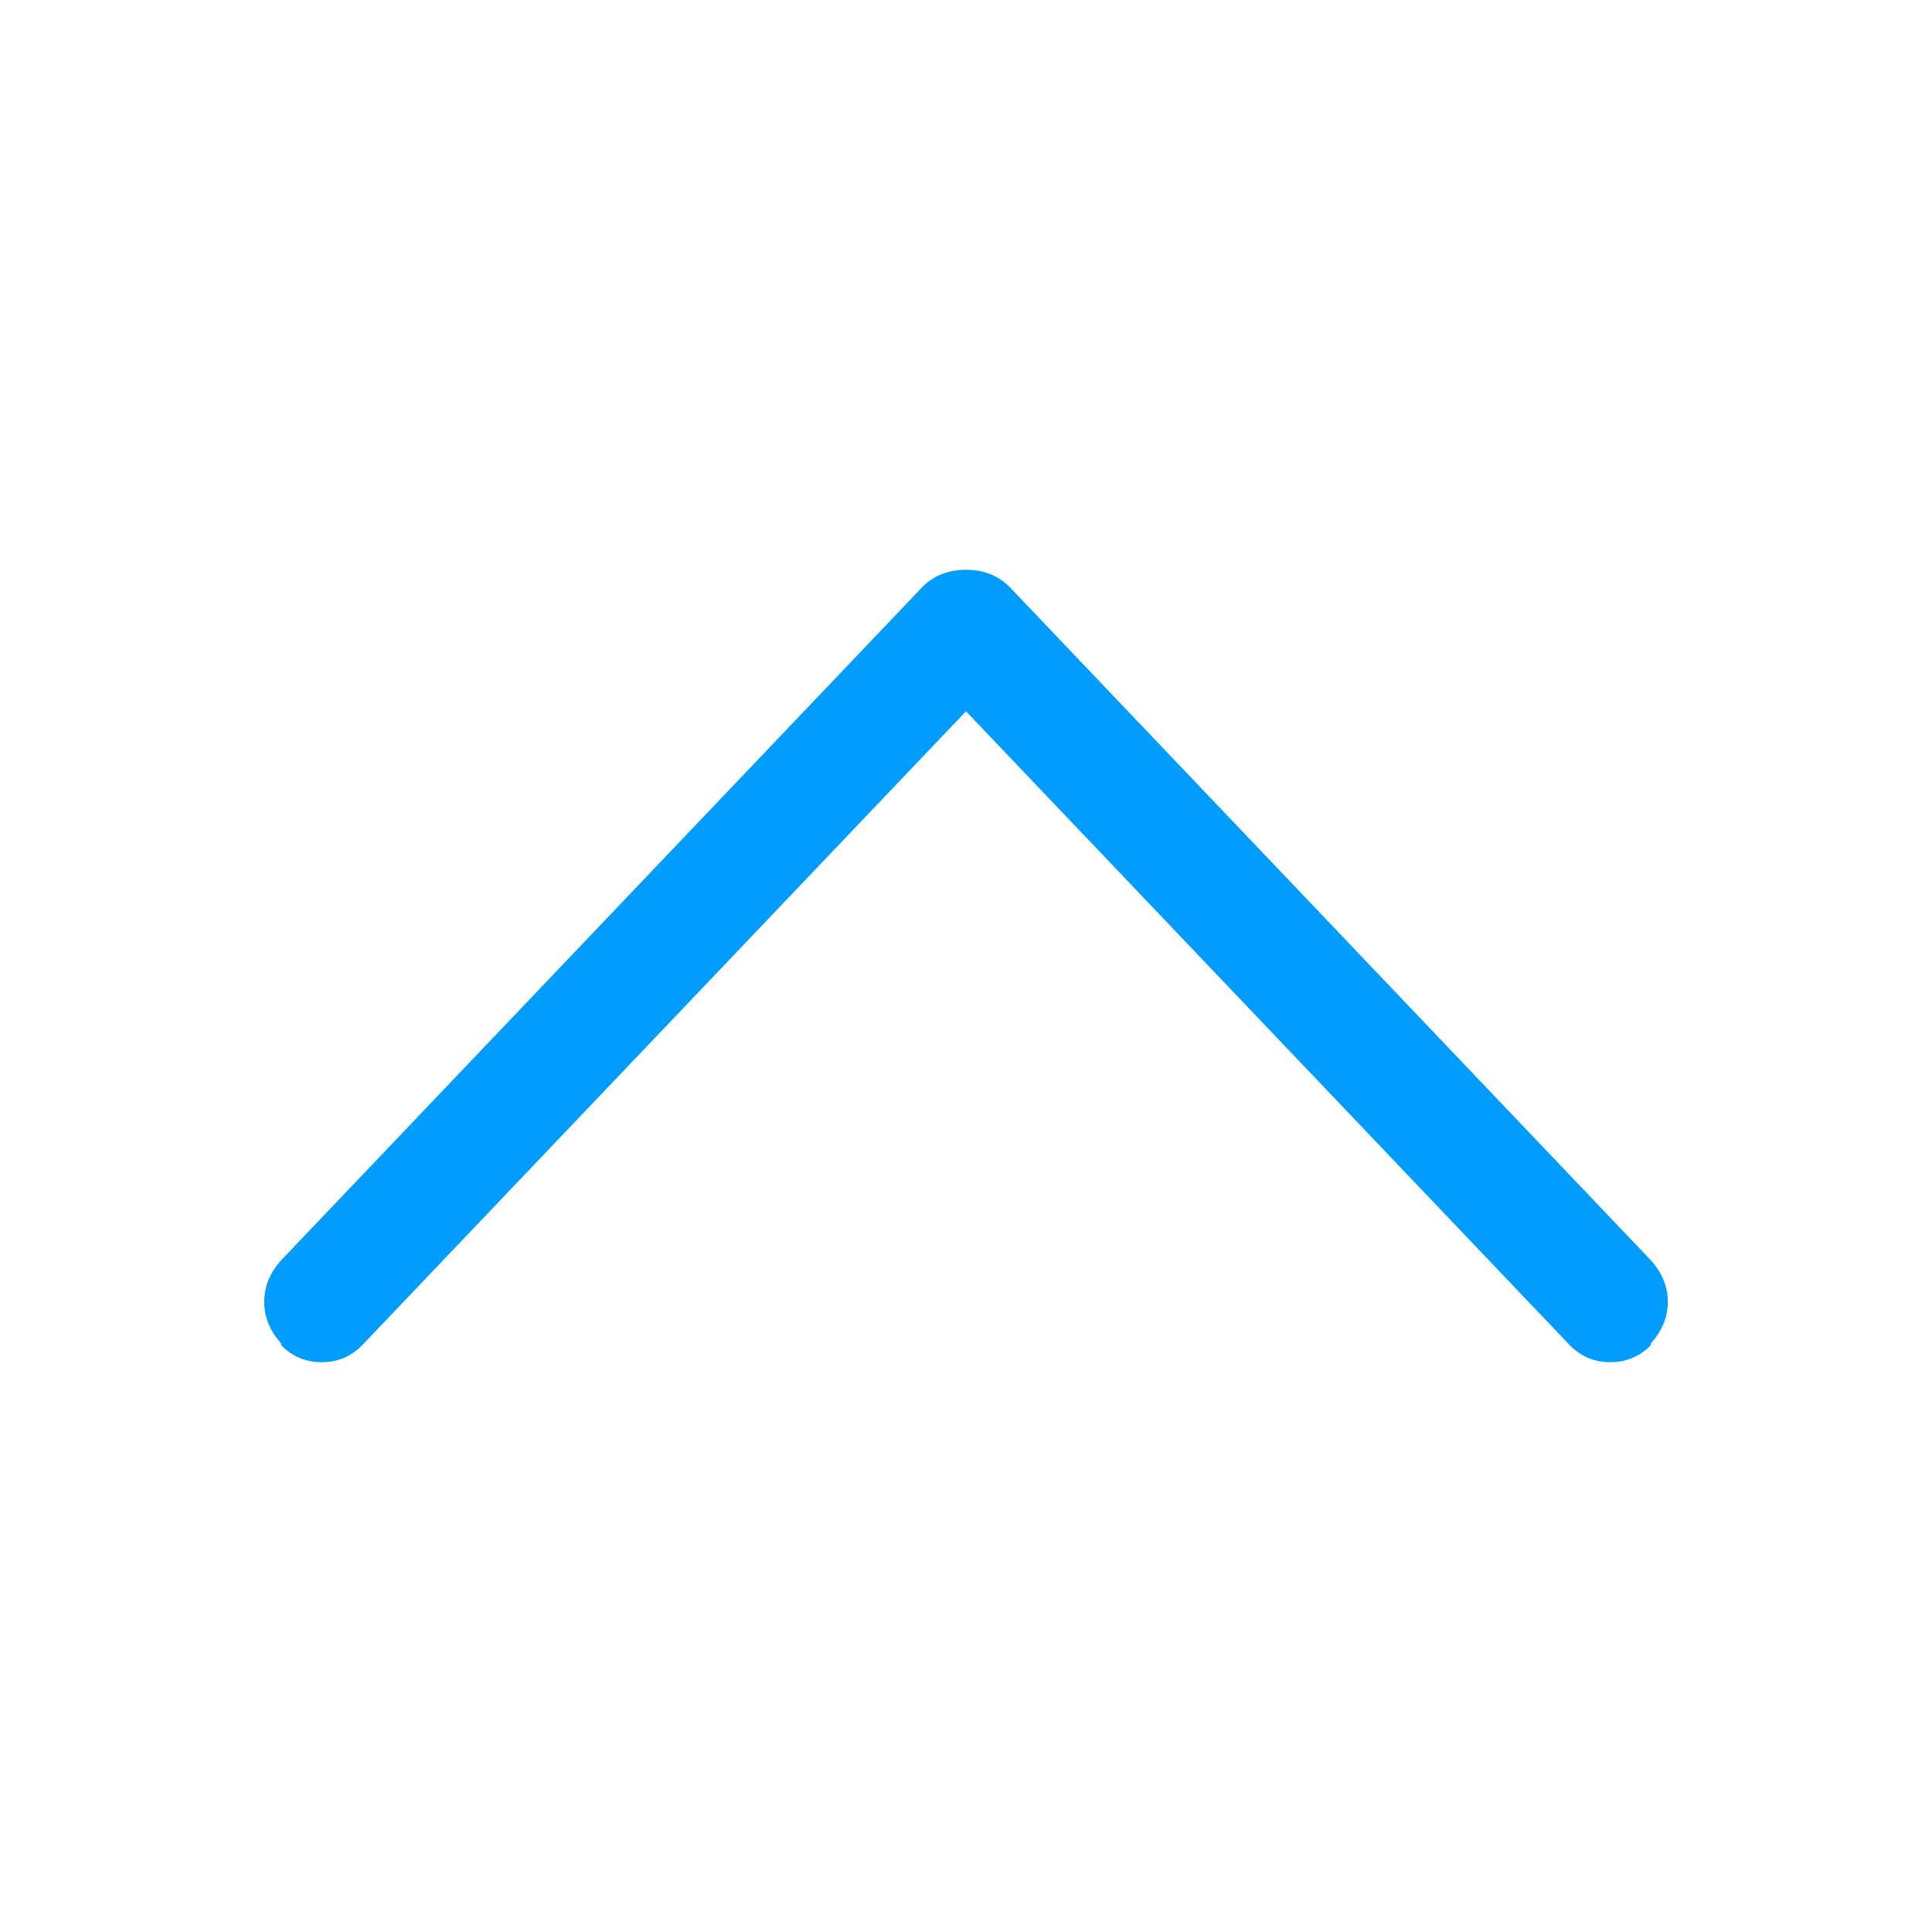
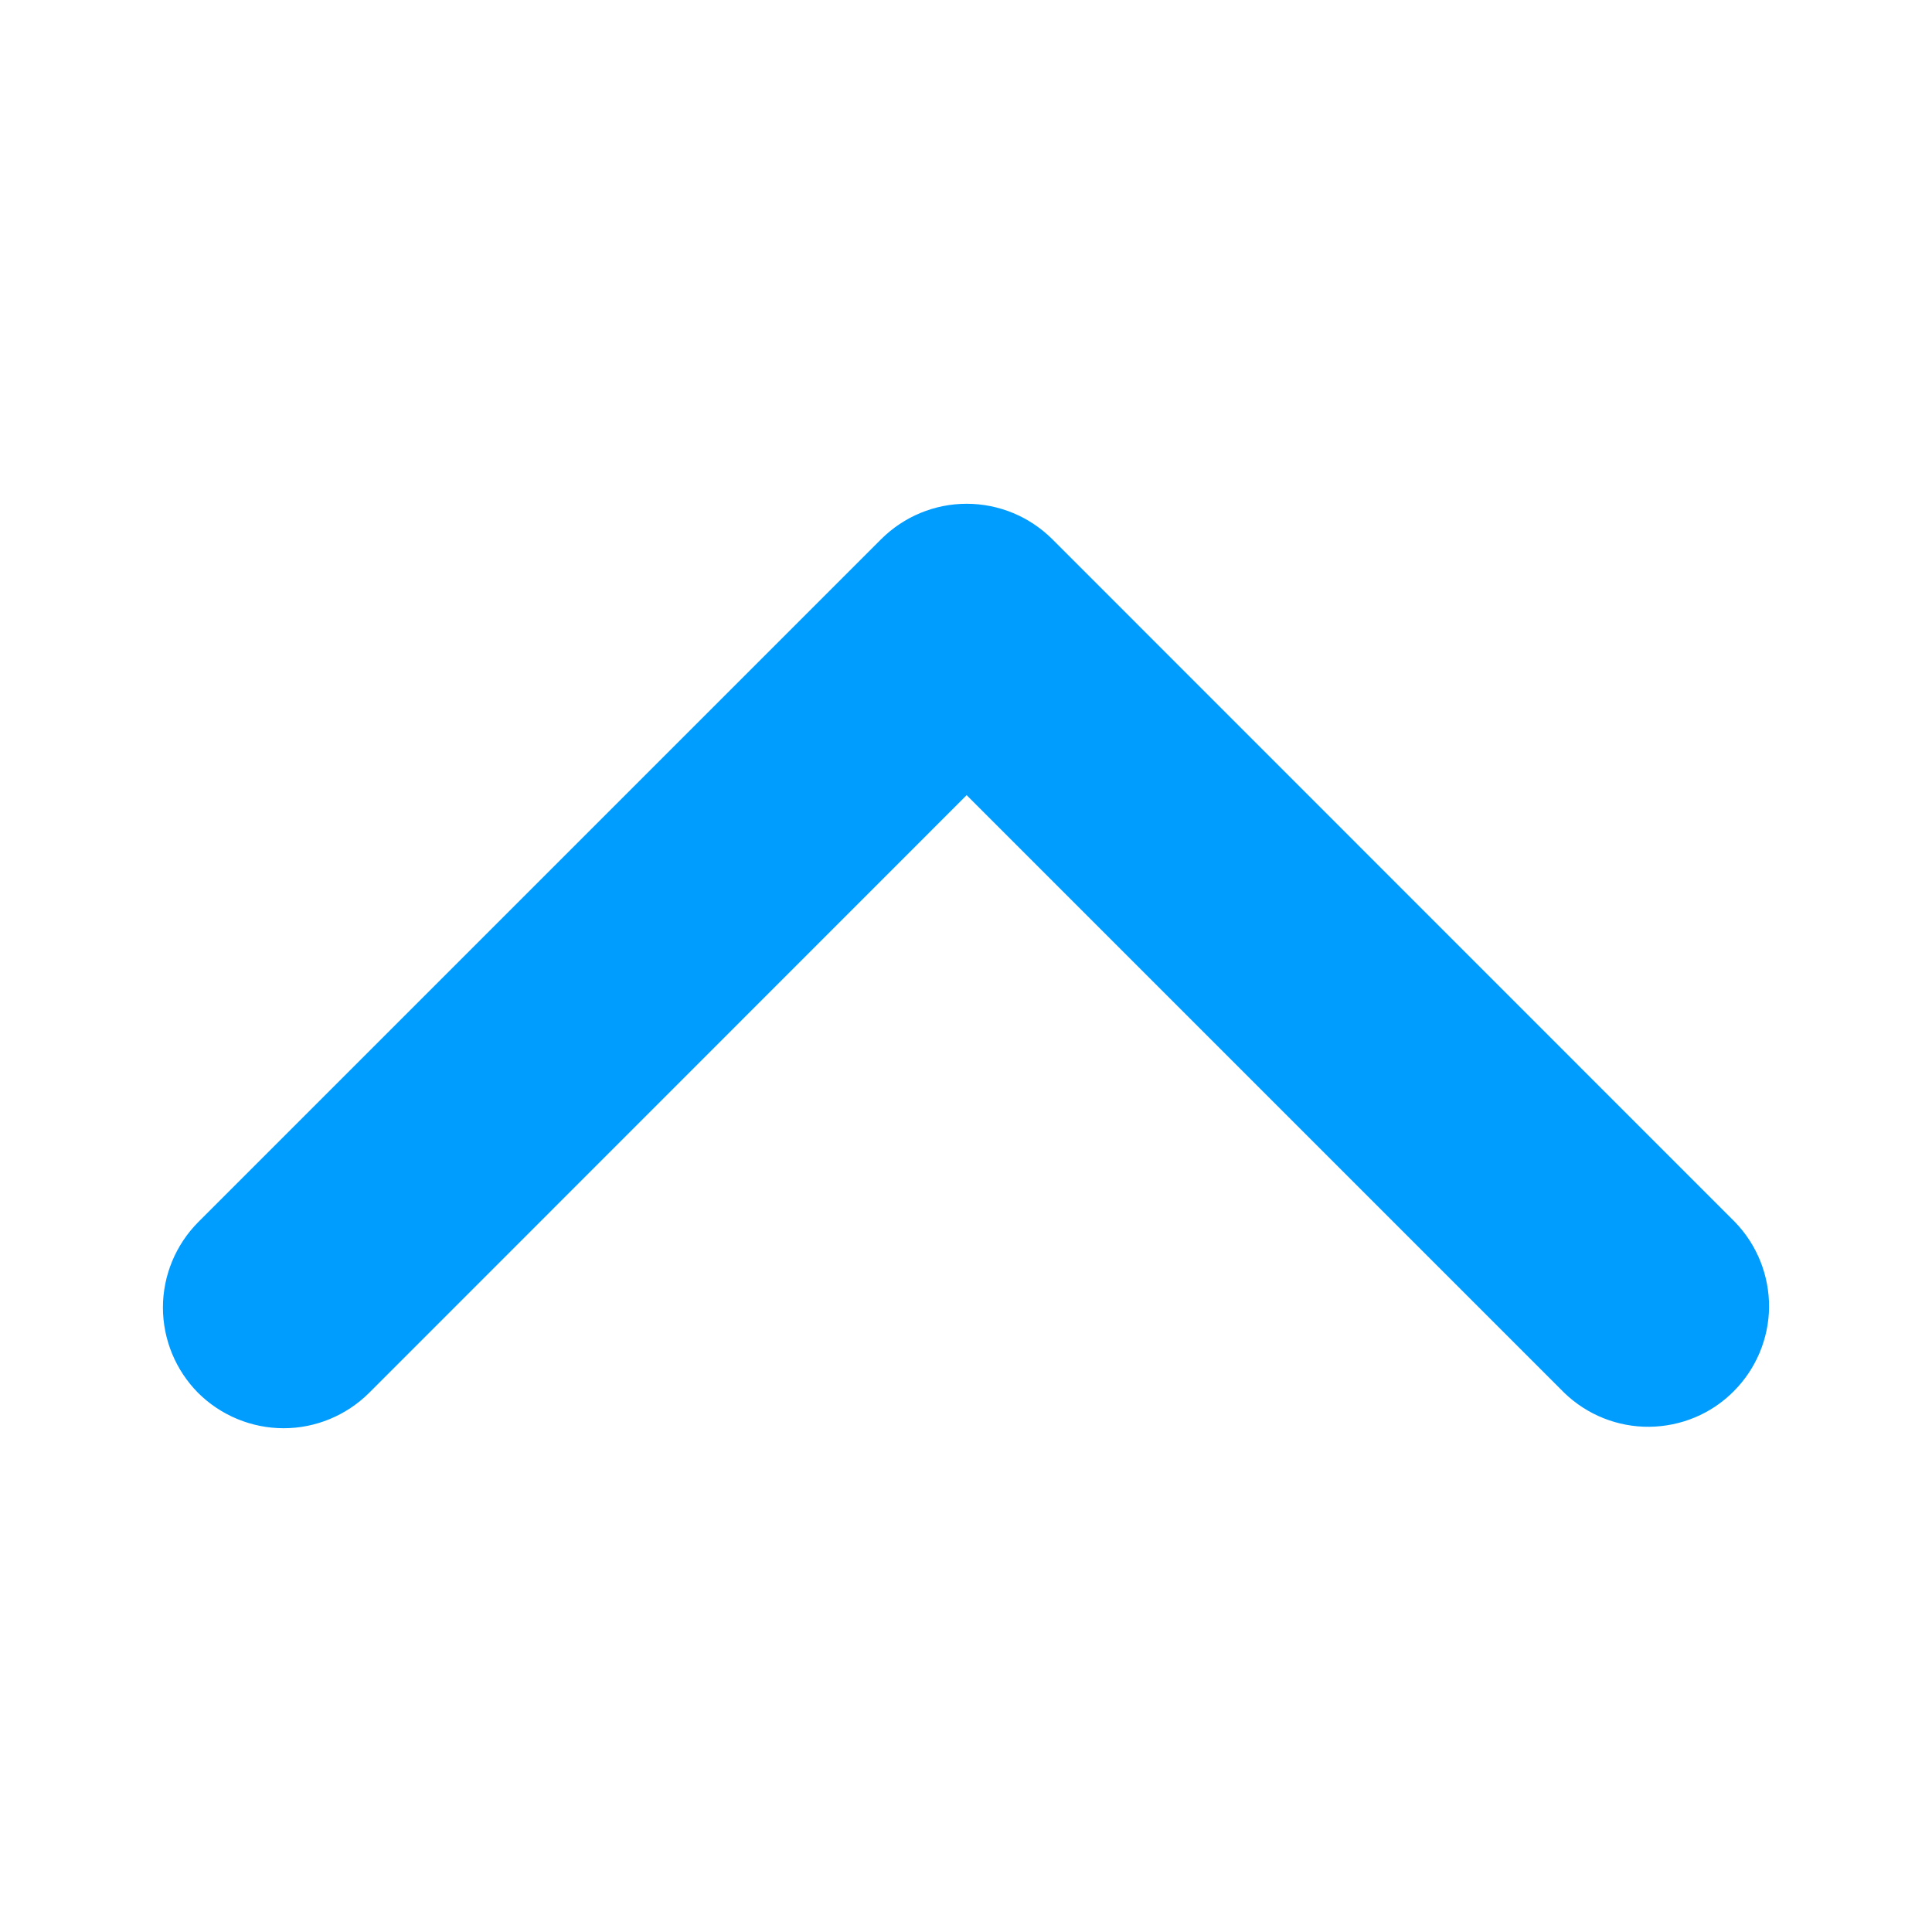
<svg xmlns="http://www.w3.org/2000/svg" width="12" height="12" viewBox="0 0 12 12" fill="none">
-   <path d="M6 3.539C6.109 3.539 6.199 3.574 6.27 3.645L10.254 7.828C10.324 7.906 10.359 7.992 10.359 8.086C10.359 8.18 10.324 8.266 10.254 8.344V8.355C10.184 8.426 10.1 8.461 10.002 8.461C9.904 8.461 9.82 8.426 9.75 8.355L6 4.418L2.25 8.355C2.18 8.426 2.096 8.461 1.998 8.461C1.9 8.461 1.816 8.426 1.746 8.355V8.344C1.676 8.266 1.641 8.18 1.641 8.086C1.641 7.992 1.676 7.906 1.746 7.828L5.73 3.645C5.801 3.574 5.891 3.539 6 3.539Z" fill="#009DFF" />
+   <path d="M1.231 8.652C1.372 8.792 1.563 8.871 1.762 8.871C1.96 8.871 2.151 8.792 2.292 8.652L6.004 4.939L9.717 8.652C9.858 8.788 10.048 8.864 10.244 8.862C10.441 8.86 10.629 8.782 10.768 8.642C10.907 8.503 10.986 8.315 10.988 8.119C10.989 7.922 10.914 7.733 10.777 7.591L6.535 3.348C6.394 3.208 6.203 3.129 6.004 3.129C5.805 3.129 5.615 3.208 5.474 3.348L1.231 7.591C1.091 7.732 1.012 7.923 1.012 8.121C1.012 8.32 1.091 8.511 1.231 8.652V8.652Z" fill="#009DFF" />
</svg>
